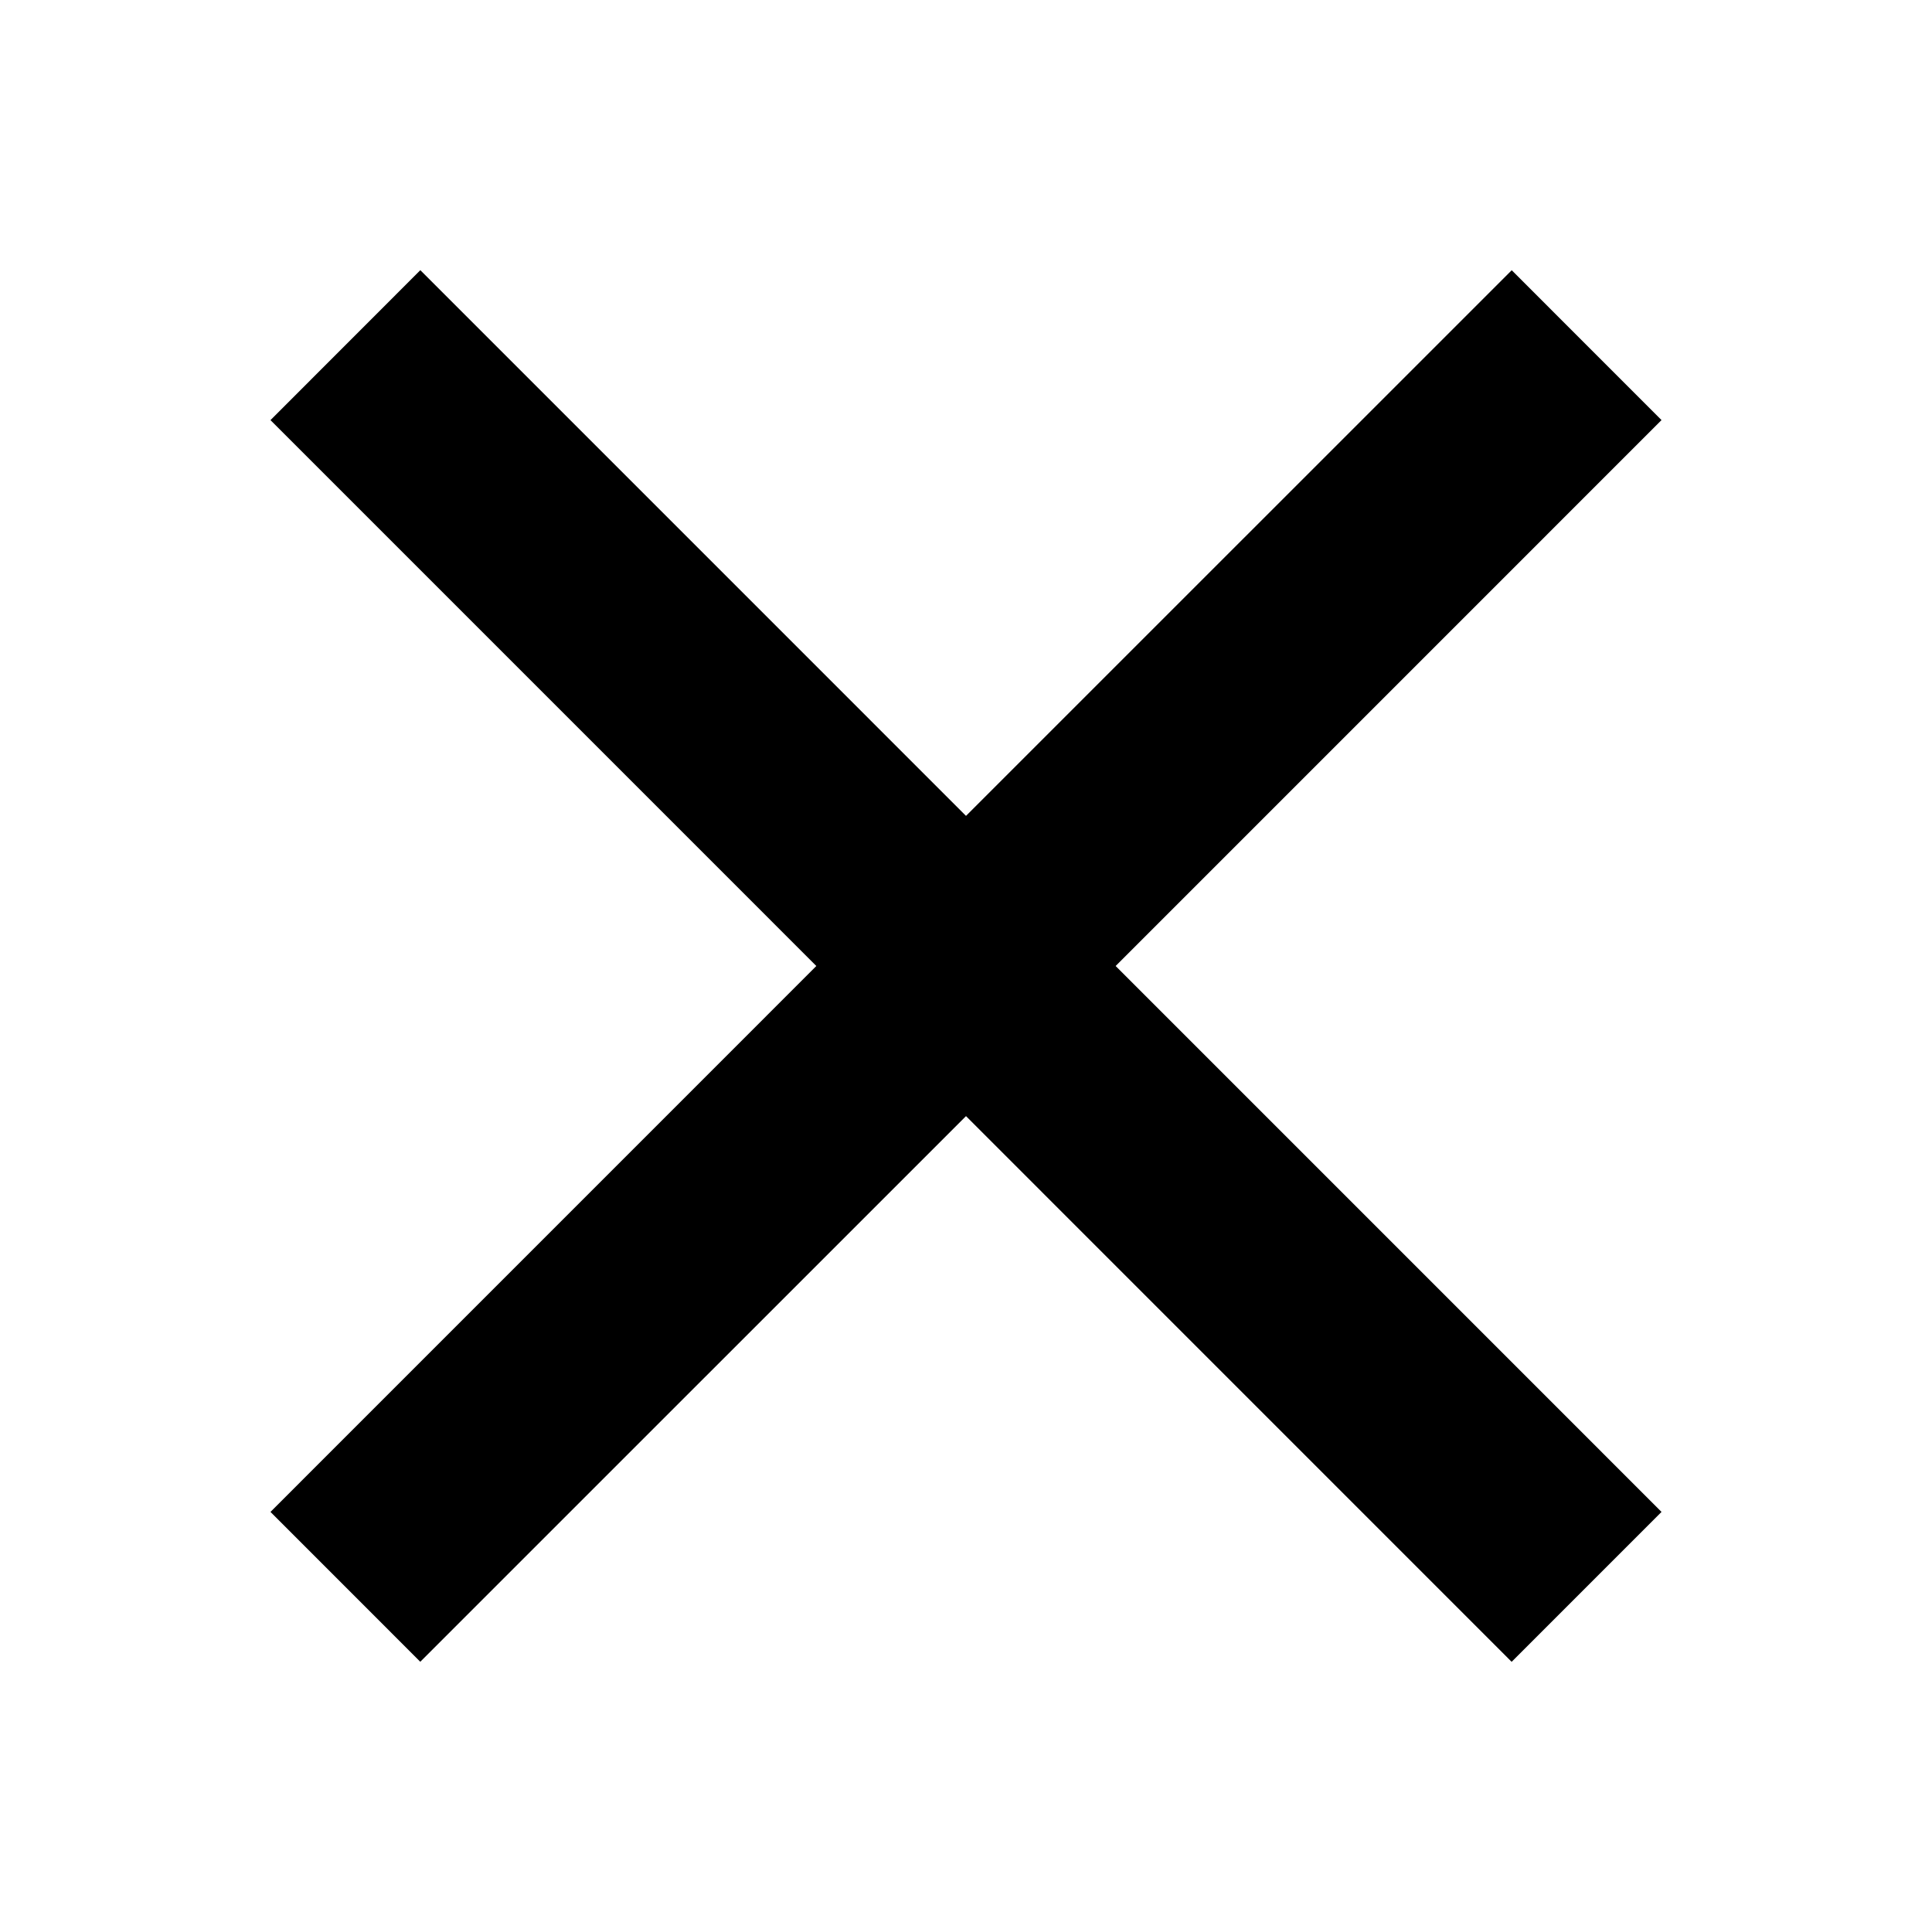
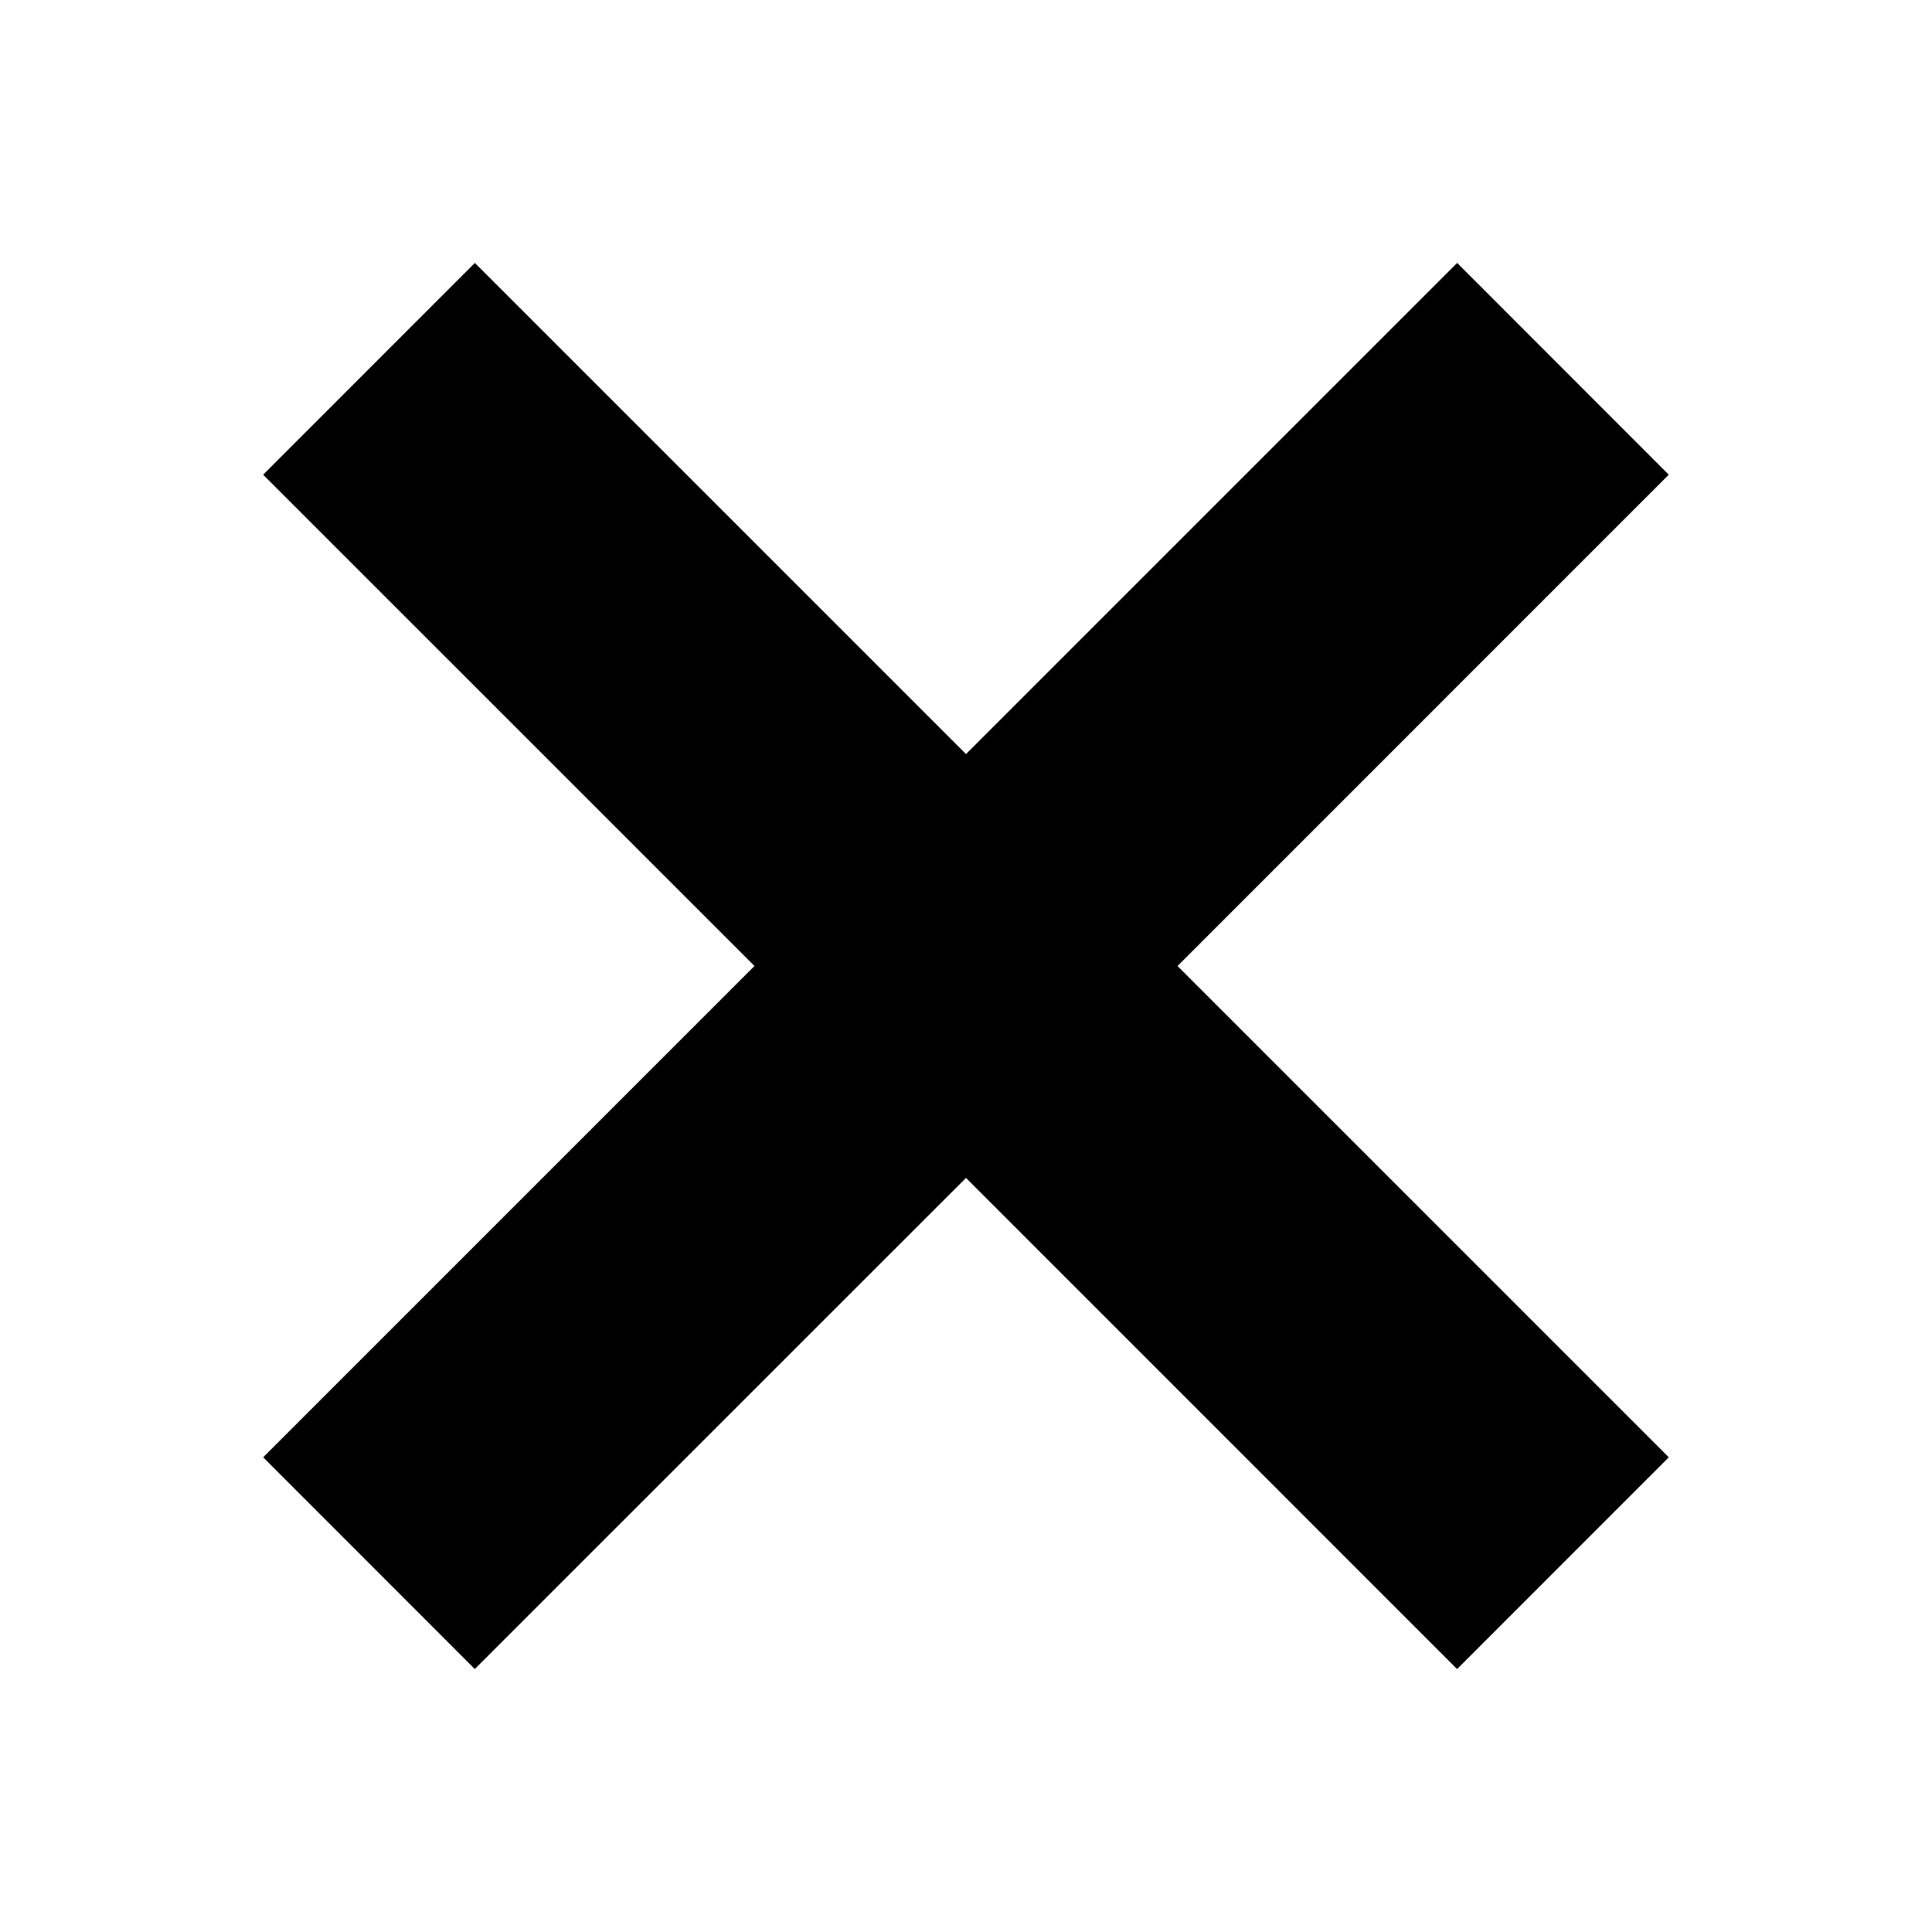
<svg xmlns="http://www.w3.org/2000/svg" width="64" height="64" viewBox="0 0 64 64">
-   <path d="M55.04 13.916l-4.962-4.964L32 27.027 13.924 8.95 8.96 13.917 27.042 32 8.96 50.084l4.962 4.964L32 36.973 50.075 55.05l4.965-4.966L36.957 32" />
+   <path d="M55.28 15.725L48.27 8.71 32 24.98 15.73 8.71l-7.013 7.015L24.993 32 8.718 48.275l7.01 7.014L32 39.02l16.268 16.27 7.013-7.015L39.007 32" />
</svg>
